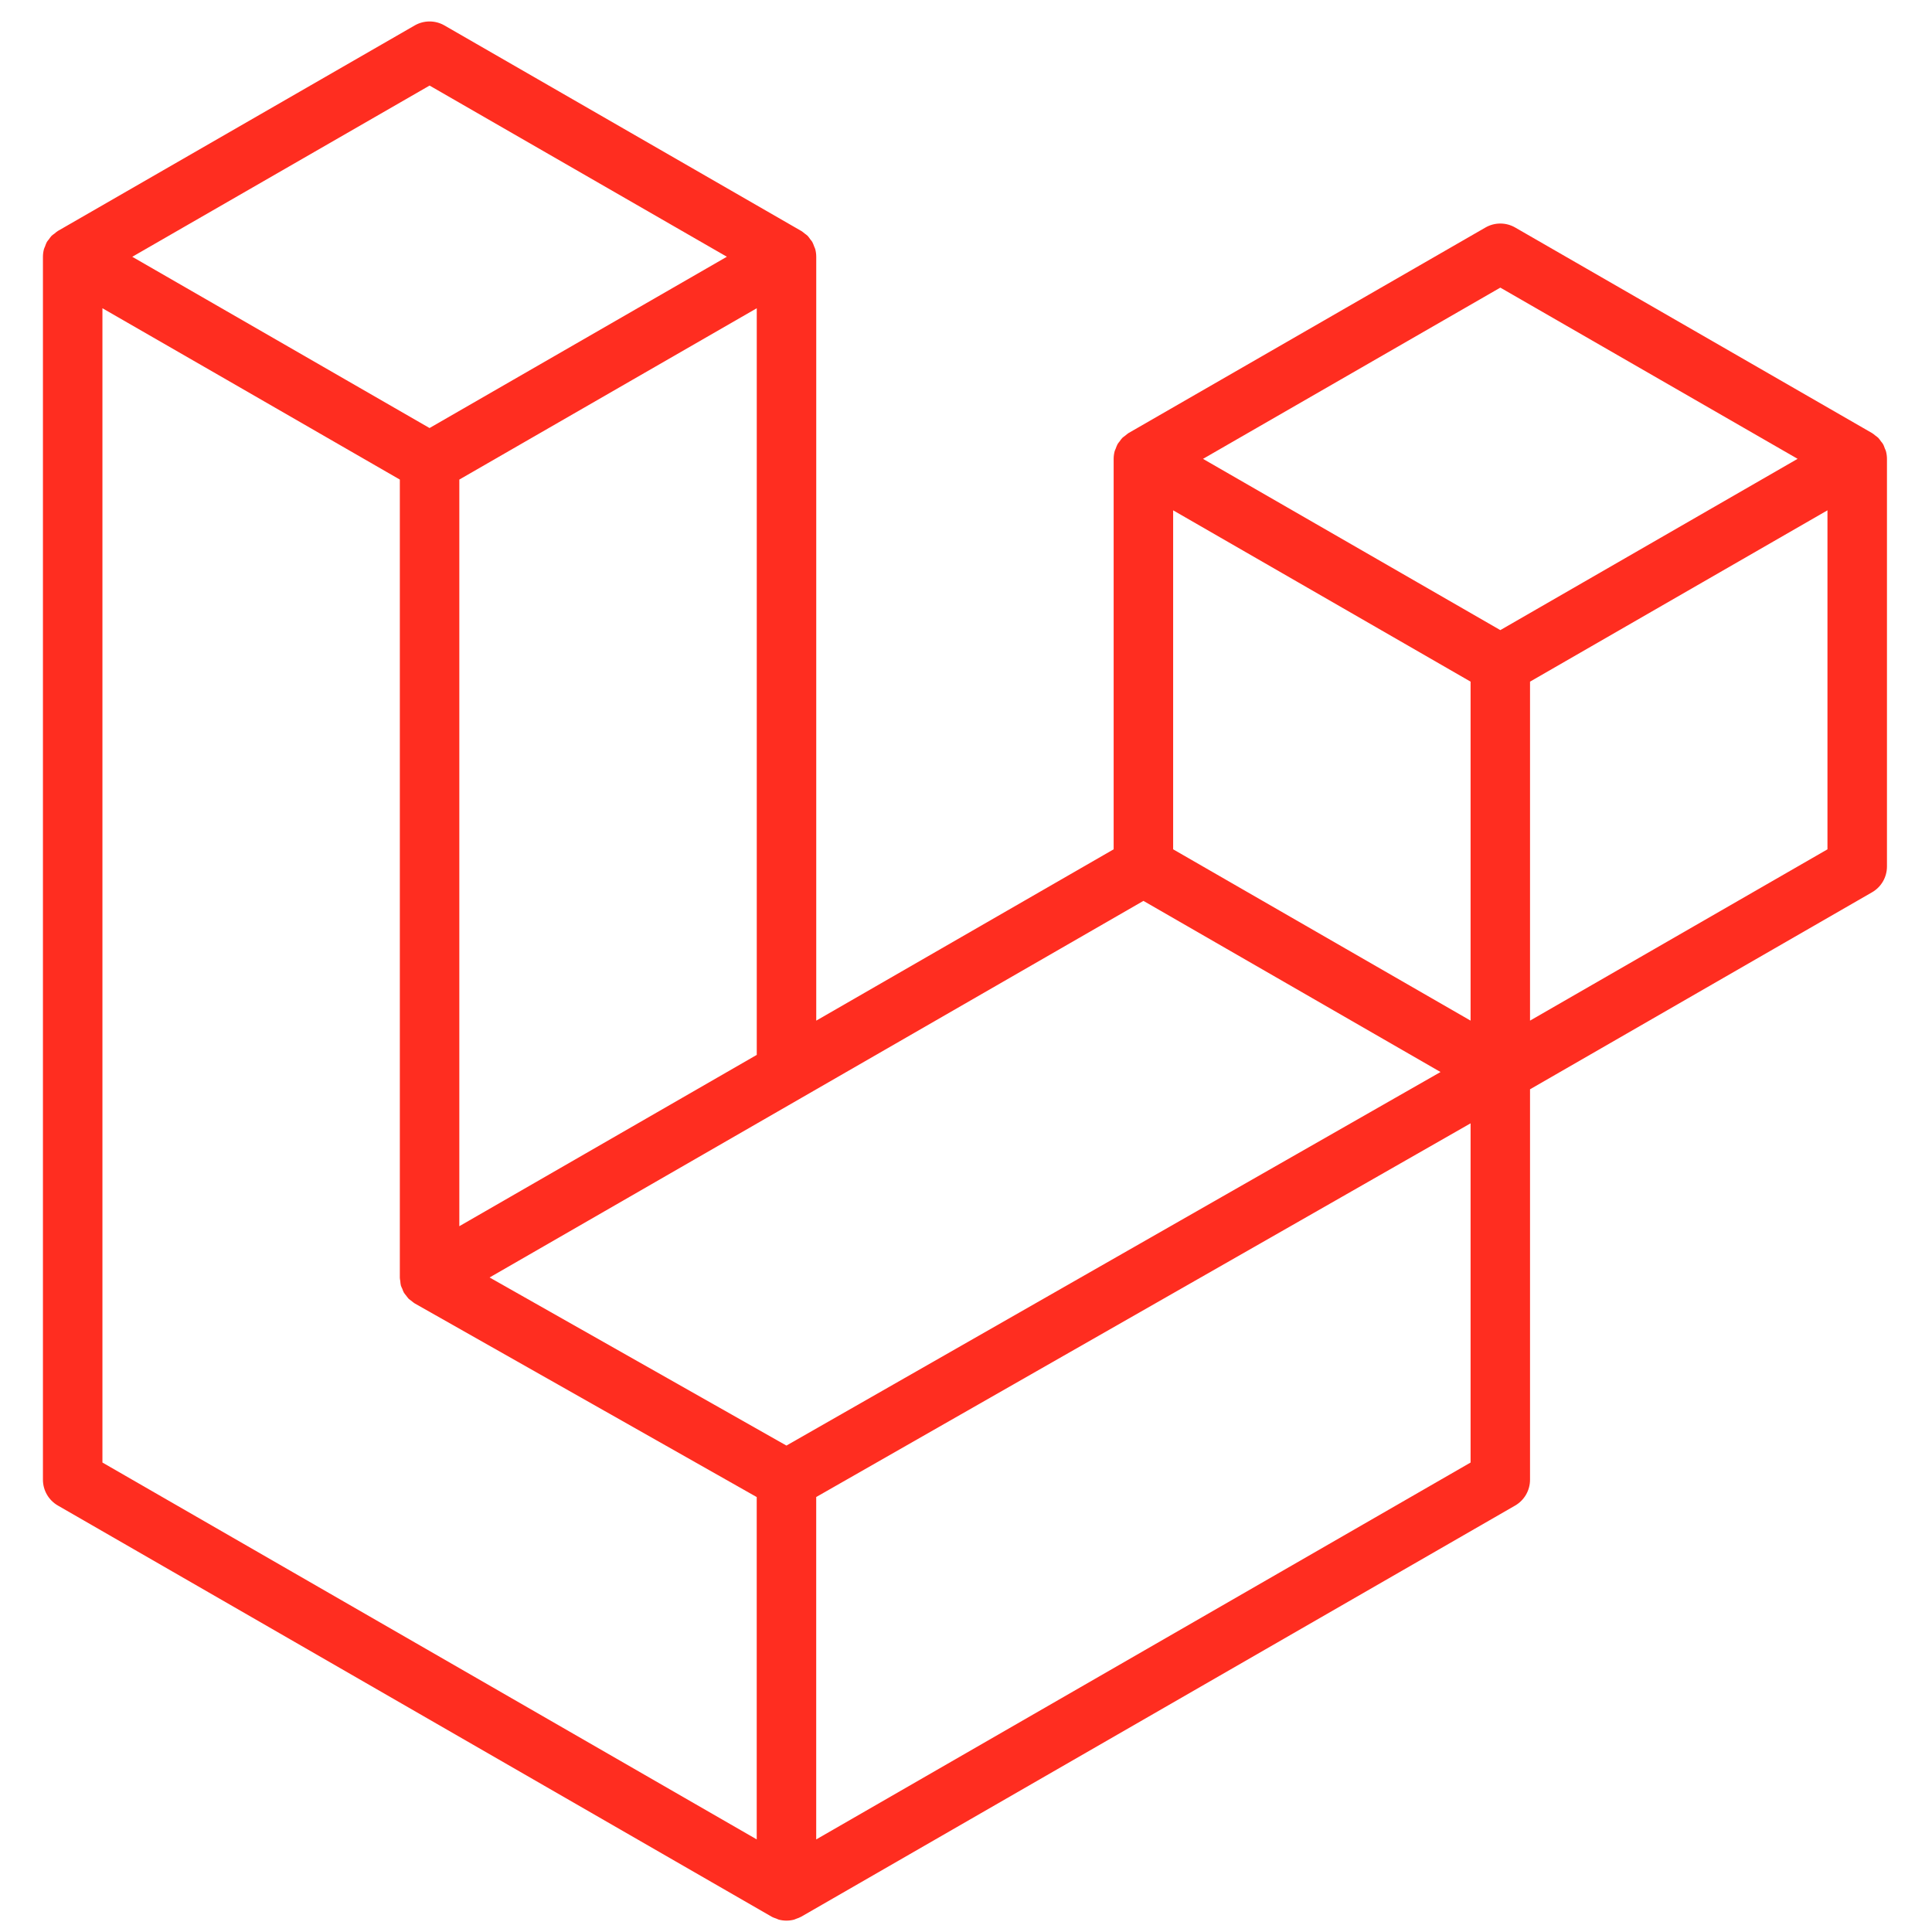
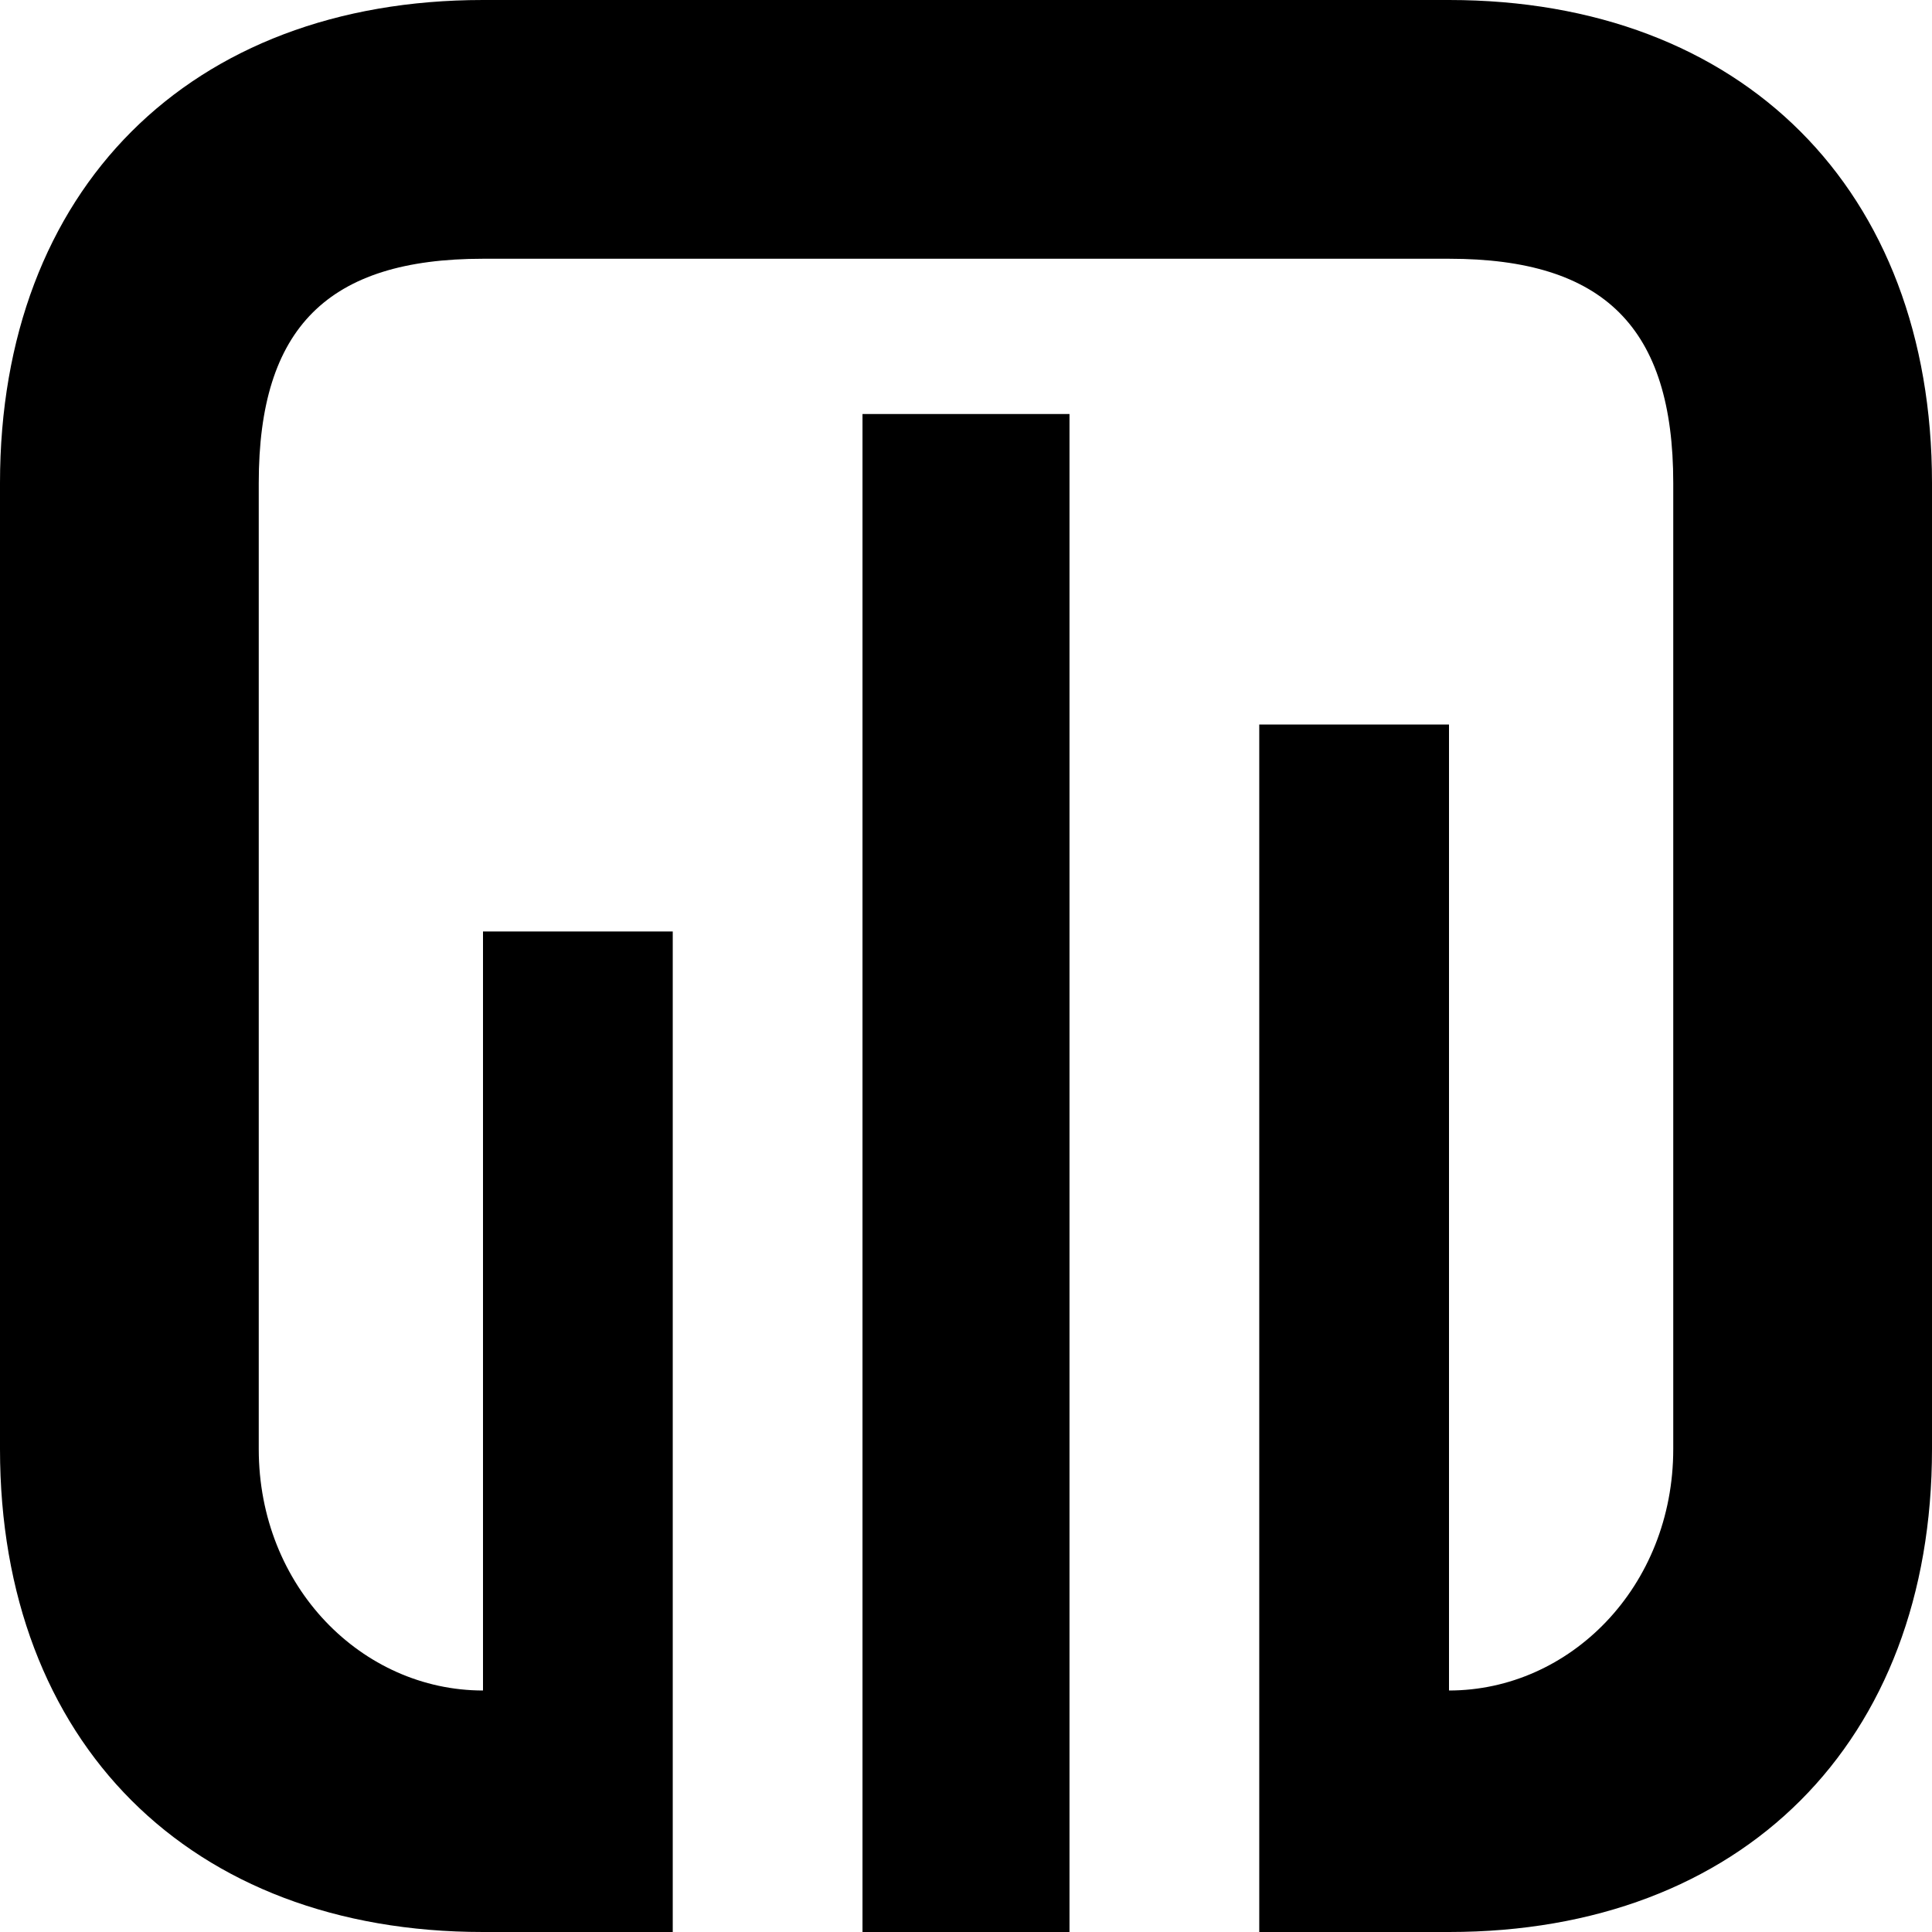
- <svg xmlns="http://www.w3.org/2000/svg" width="166" height="166" viewBox="0 0 166 166" fill="none">
-   <path fill-rule="evenodd" clip-rule="evenodd" d="M162.041 38.759C162.099 38.977 162.129 39.201 162.13 39.426V74.452C162.13 74.902 162.011 75.344 161.786 75.733C161.561 76.122 161.237 76.444 160.847 76.668L131.462 93.594V127.141C131.462 128.054 130.977 128.897 130.186 129.357L68.847 164.683C68.707 164.763 68.554 164.814 68.401 164.868C68.343 164.887 68.289 164.922 68.228 164.938C67.8 165.051 67.349 165.051 66.92 164.938C66.85 164.919 66.786 164.881 66.719 164.855C66.579 164.804 66.432 164.76 66.298 164.683L4.972 129.357C4.583 129.133 4.259 128.81 4.034 128.421C3.808 128.032 3.69 127.591 3.689 127.141L3.689 22.063C3.689 21.834 3.721 21.61 3.779 21.393C3.798 21.32 3.843 21.253 3.868 21.179C3.916 21.045 3.961 20.908 4.031 20.783C4.079 20.7 4.149 20.633 4.206 20.557C4.28 20.454 4.347 20.349 4.433 20.26C4.506 20.186 4.602 20.132 4.685 20.068C4.778 19.992 4.861 19.909 4.966 19.848L35.633 2.185C36.022 1.961 36.462 1.844 36.91 1.844C37.358 1.844 37.798 1.961 38.186 2.185L68.851 19.848H68.857C68.959 19.912 69.045 19.992 69.138 20.065C69.221 20.129 69.313 20.186 69.387 20.257C69.476 20.349 69.54 20.454 69.616 20.557C69.671 20.633 69.744 20.7 69.789 20.783C69.862 20.911 69.904 21.045 69.955 21.179C69.98 21.253 70.025 21.32 70.044 21.396C70.103 21.614 70.133 21.838 70.133 22.063V87.694L95.686 72.974V39.423C95.686 39.2 95.718 38.973 95.775 38.759C95.798 38.683 95.839 38.615 95.865 38.542C95.916 38.408 95.96 38.271 96.031 38.146C96.079 38.063 96.149 37.996 96.203 37.92C96.279 37.818 96.343 37.712 96.433 37.623C96.506 37.549 96.599 37.495 96.681 37.431C96.777 37.355 96.86 37.272 96.962 37.211L127.633 19.548C128.021 19.324 128.461 19.206 128.91 19.206C129.358 19.206 129.798 19.324 130.186 19.548L160.85 37.211C160.959 37.275 161.042 37.355 161.137 37.428C161.217 37.492 161.31 37.549 161.383 37.62C161.473 37.712 161.536 37.818 161.613 37.92C161.67 37.996 161.741 38.063 161.785 38.146C161.859 38.271 161.9 38.408 161.951 38.542C161.98 38.615 162.021 38.683 162.041 38.759ZM157.018 72.974V43.848L146.287 50.028L131.462 58.568V87.694L157.021 72.974H157.018ZM126.354 125.663V96.518L111.771 104.85L70.13 128.626V158.046L126.354 125.663ZM8.801 26.485V125.663L65.018 158.043V128.629L35.649 112L35.64 111.994L35.627 111.988C35.528 111.93 35.445 111.847 35.353 111.777C35.273 111.713 35.18 111.662 35.11 111.592L35.104 111.582C35.021 111.502 34.963 111.403 34.893 111.314C34.829 111.228 34.753 111.154 34.702 111.065L34.699 111.055C34.641 110.96 34.606 110.845 34.565 110.736C34.523 110.64 34.469 110.551 34.443 110.449C34.411 110.328 34.405 110.197 34.392 110.072C34.379 109.976 34.354 109.881 34.354 109.785V109.778V41.205L19.532 32.662L8.801 26.485ZM36.913 7.35L11.364 22.063L36.907 36.777L62.453 22.06L36.907 7.35H36.913ZM50.2 99.174L65.022 90.637V26.485L54.291 32.665L39.466 41.205V105.357L50.2 99.174ZM128.91 24.713L103.363 39.426L128.91 54.14L154.453 39.423L128.91 24.713ZM126.354 58.568L111.529 50.028L100.798 43.848V72.974L115.619 81.511L126.354 87.694V58.568ZM67.571 124.205L105.042 102.803L123.772 92.109L98.245 77.405L68.854 94.334L42.066 109.762L67.571 124.205Z" fill="#FF2D20" />
+ <svg xmlns="http://www.w3.org/2000/svg" width="166" height="166" viewBox="0 0 56 56" fill="none">
+   <path fill-rule="evenodd" clip-rule="evenodd" d="M14 0C5.5 0 0 5.5 0 14v28c0 8.5 5.5 14 14 14h5.5V27H14v22c-3.5 0-6.5-3-6.5-7V14c0-4.5 2-6.5 6.5-6.5h28c4.5 0 6.5 2 6.5 6.5v28c0 4-3 7-6.5 7V21h-5.5v35H42c8.5 0 14-5.5 14-14V14C56 5.5 50.5 0 42 0H14zm11 12h6v44h-6V12z" fill="#000000" />
</svg>
